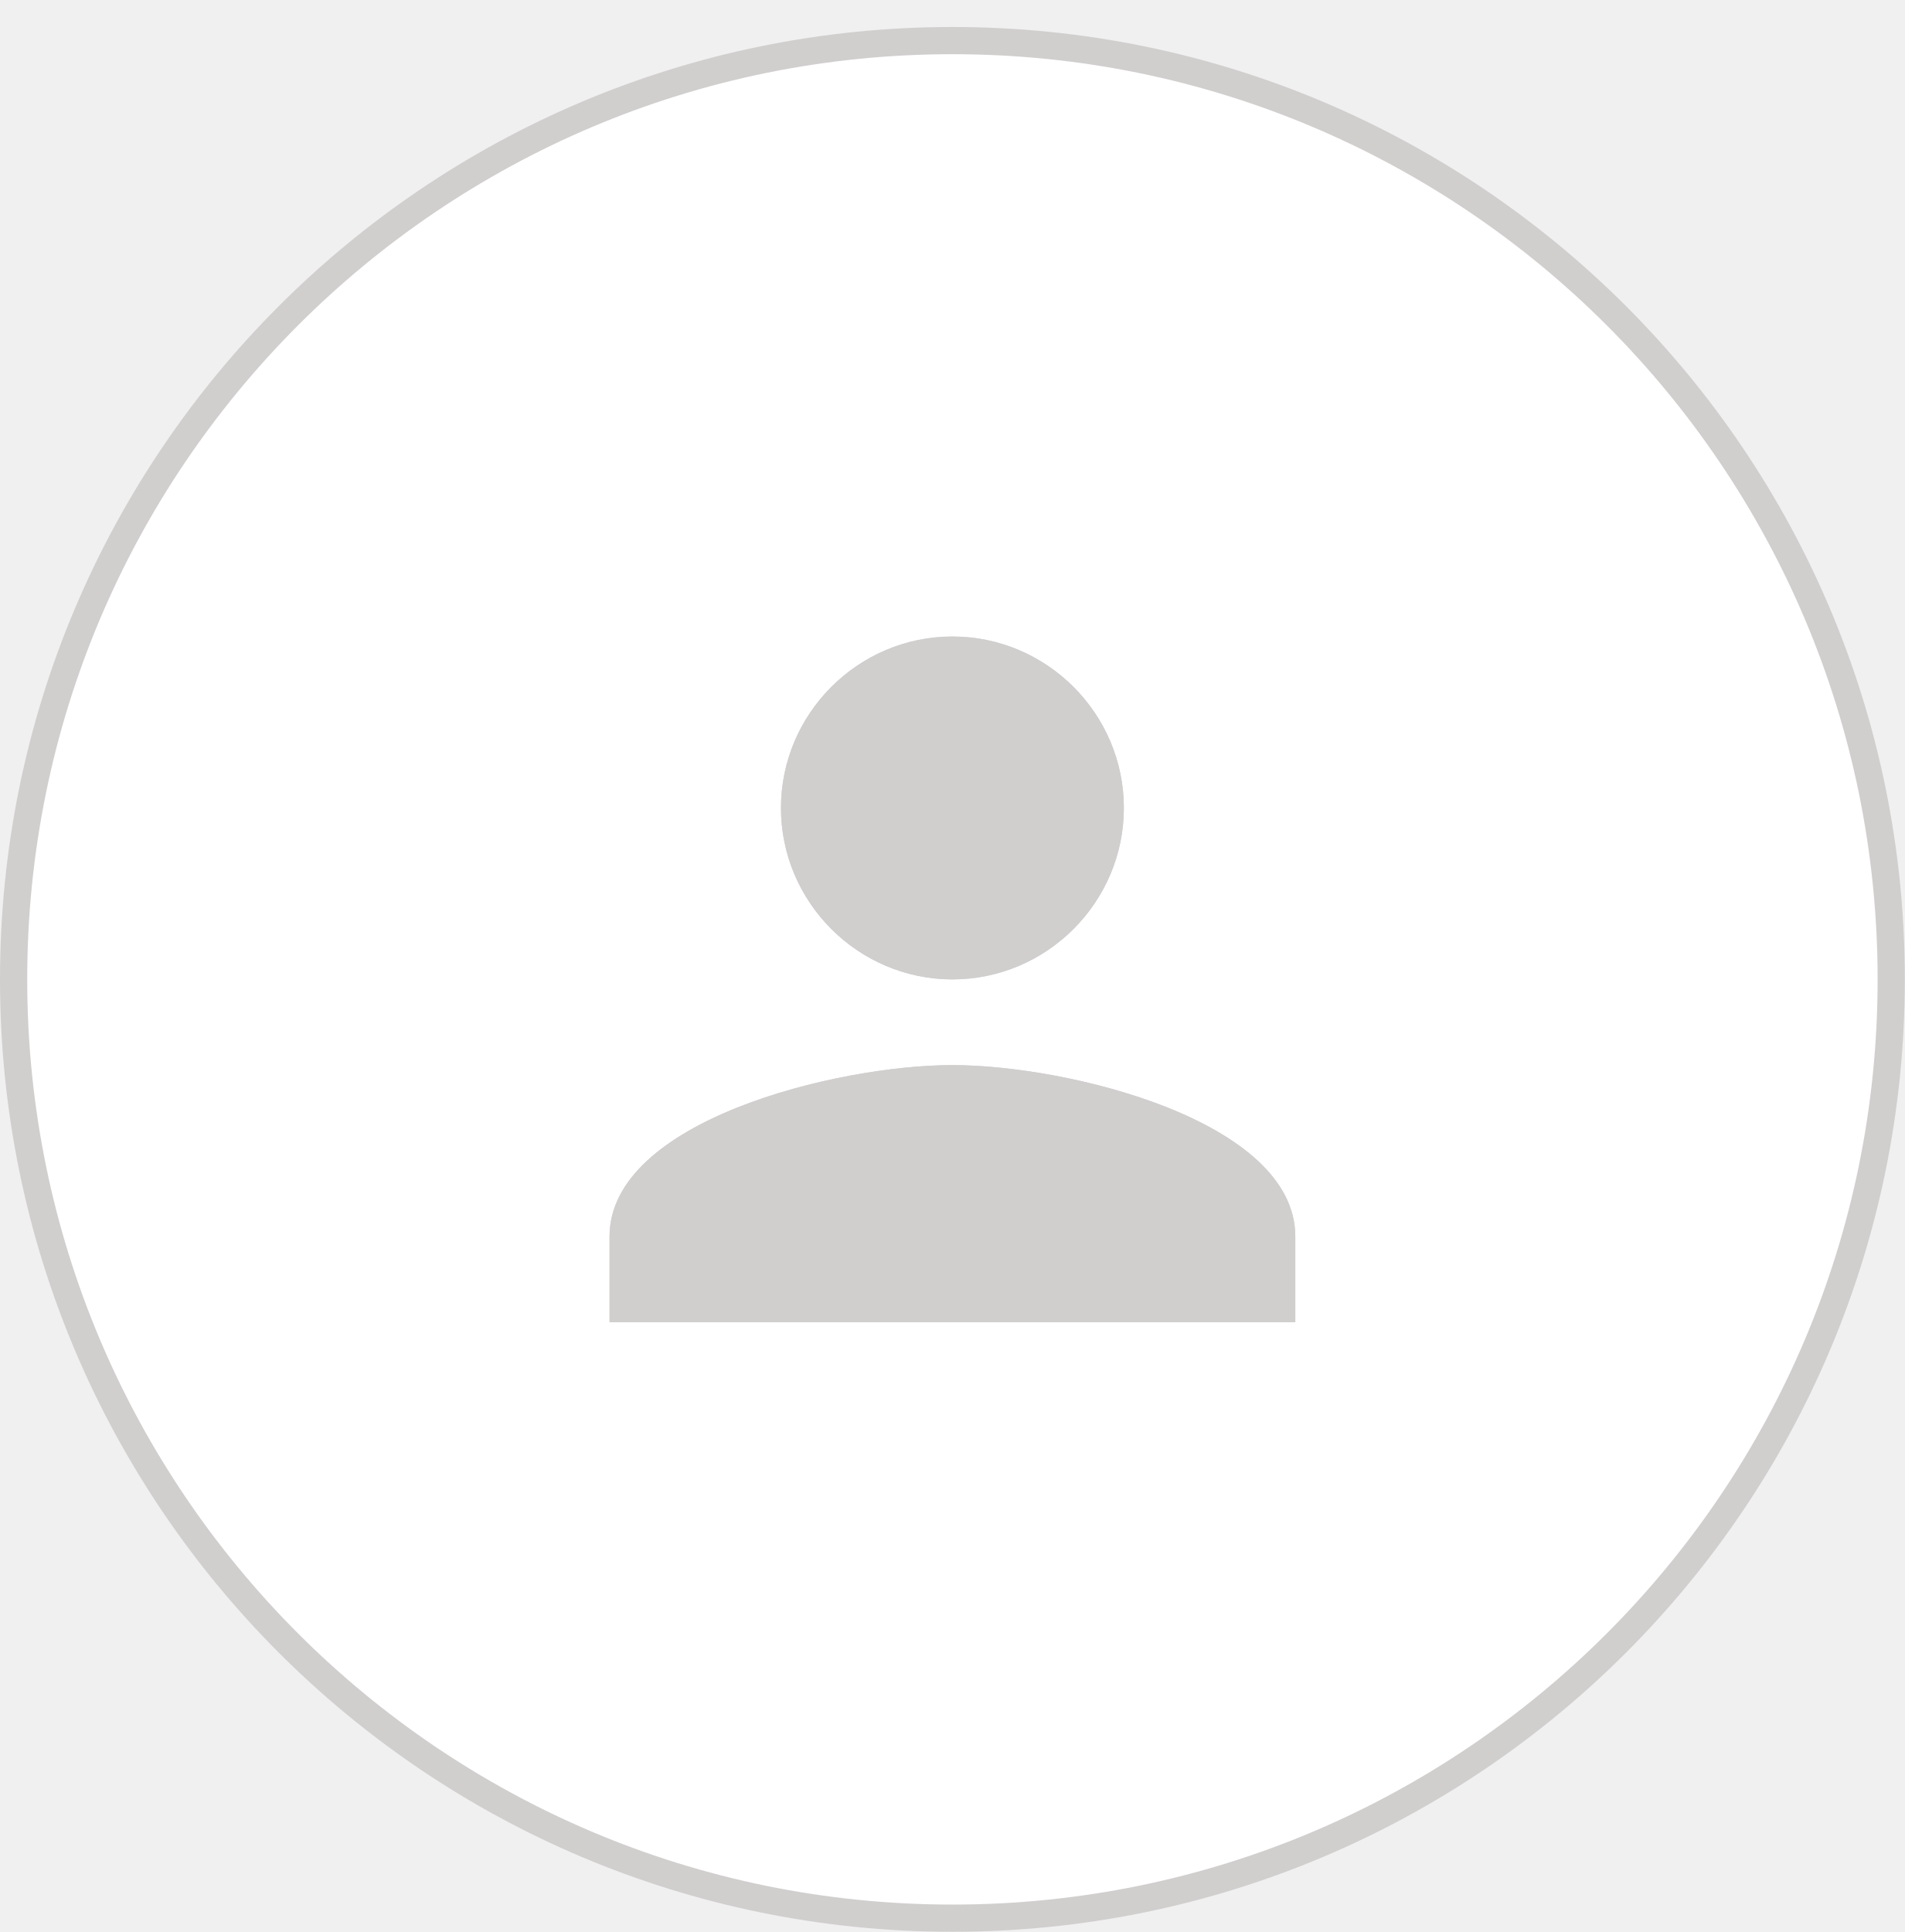
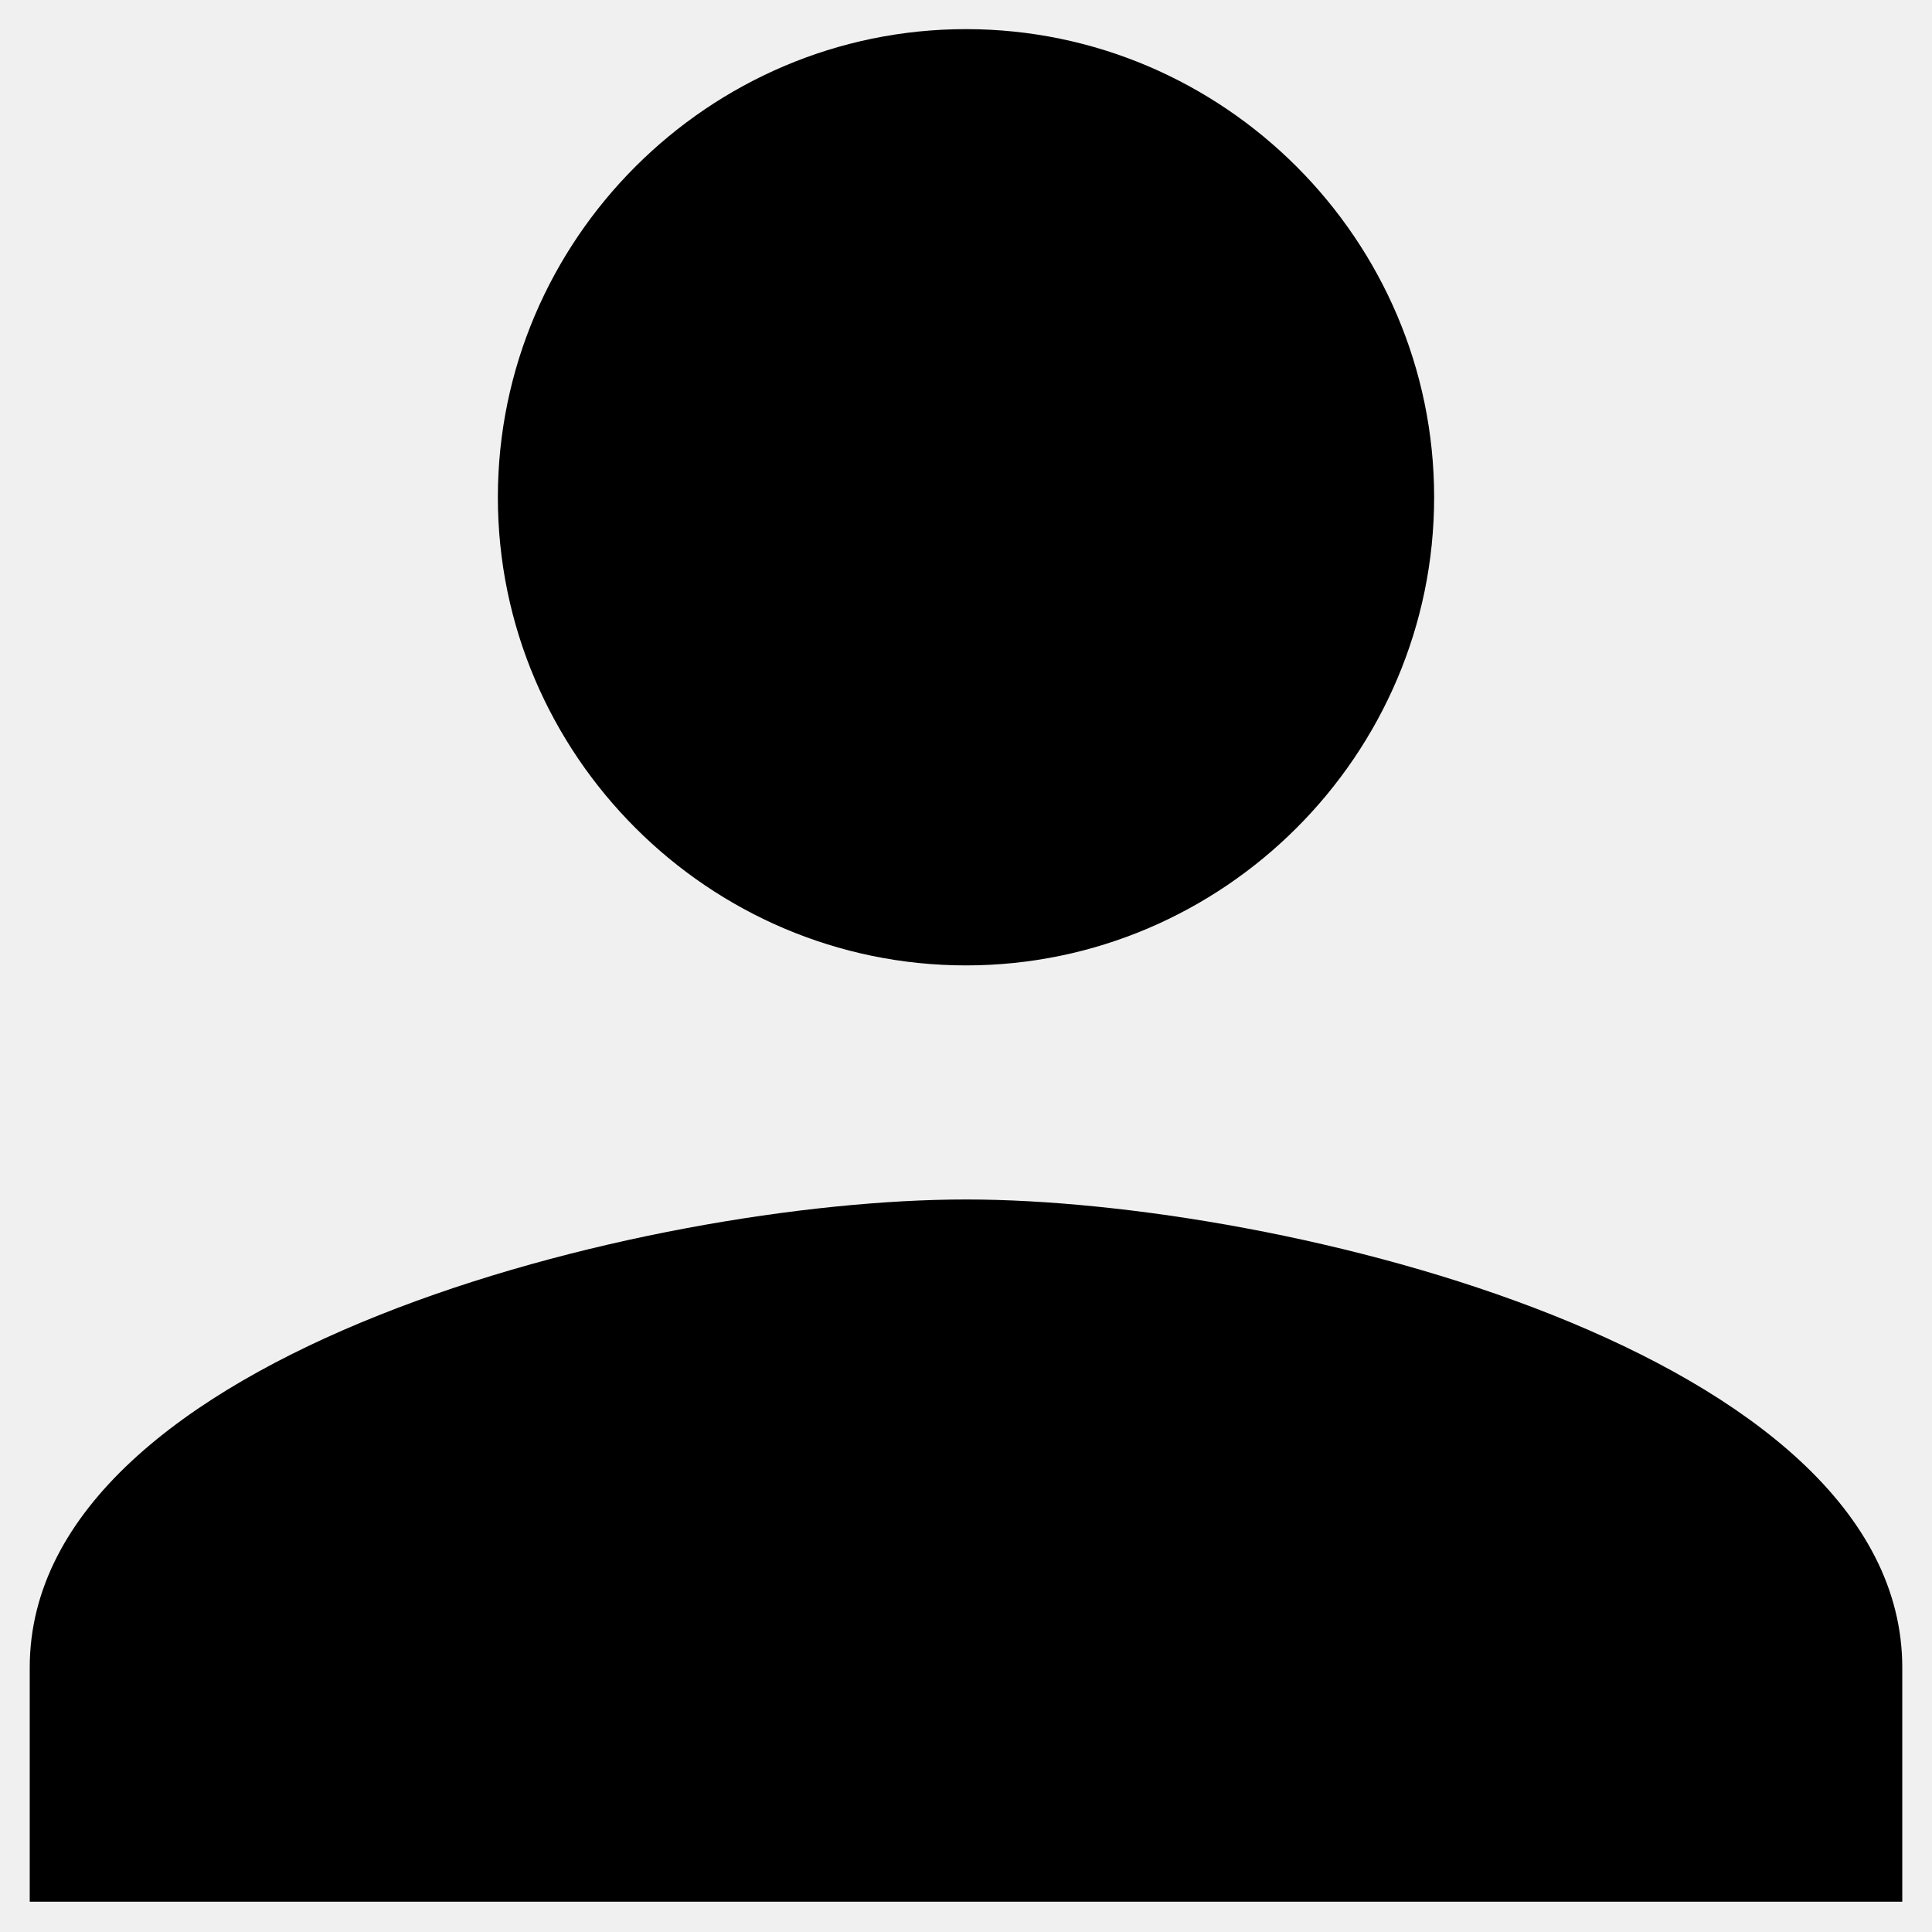
- <svg xmlns="http://www.w3.org/2000/svg" width="70" height="71" viewBox="0 0 70 71" fill="none">
-   <circle cx="35" cy="35.992" r="34.5" fill="white" stroke="#D1CECE" />
-   <path d="M35 35.992C38.465 35.992 41.3 33.157 41.3 29.692C41.3 26.227 38.465 23.392 35 23.392C31.535 23.392 28.7 26.227 28.7 29.692C28.7 33.157 31.535 35.992 35 35.992ZM35 39.142C30.747 39.142 22.4 41.189 22.4 45.442V48.592H47.6V45.442C47.6 41.189 39.252 39.142 35 39.142Z" fill="#D1CECE" />
-   <path d="M35 35.992C38.465 35.992 41.3 33.157 41.3 29.692C41.3 26.227 38.465 23.392 35 23.392C31.535 23.392 28.7 26.227 28.7 29.692C28.7 33.157 31.535 35.992 35 35.992ZM35 39.142C30.747 39.142 22.4 41.189 22.4 45.442V48.592H47.6V45.442C47.6 41.189 39.252 39.142 35 39.142Z" fill="#D1CECE" />
+ <svg xmlns="http://www.w3.org/2000/svg" width="26" height="26" viewBox="0 0 26 26">
+   <path d="M13 12.992C16.465 12.992 19.3 10.157 19.3 6.692C19.3 3.227 16.465 0.392 13 0.392C9.535 0.392 6.7 3.227 6.7 6.692C6.7 10.157 9.535 12.992 13 12.992ZM13 16.142C8.747 16.142 0.4 18.189 0.4 22.442V25.592H25.6V22.442C25.6 18.189 17.252 16.142 13 16.142Z" />
</svg>
